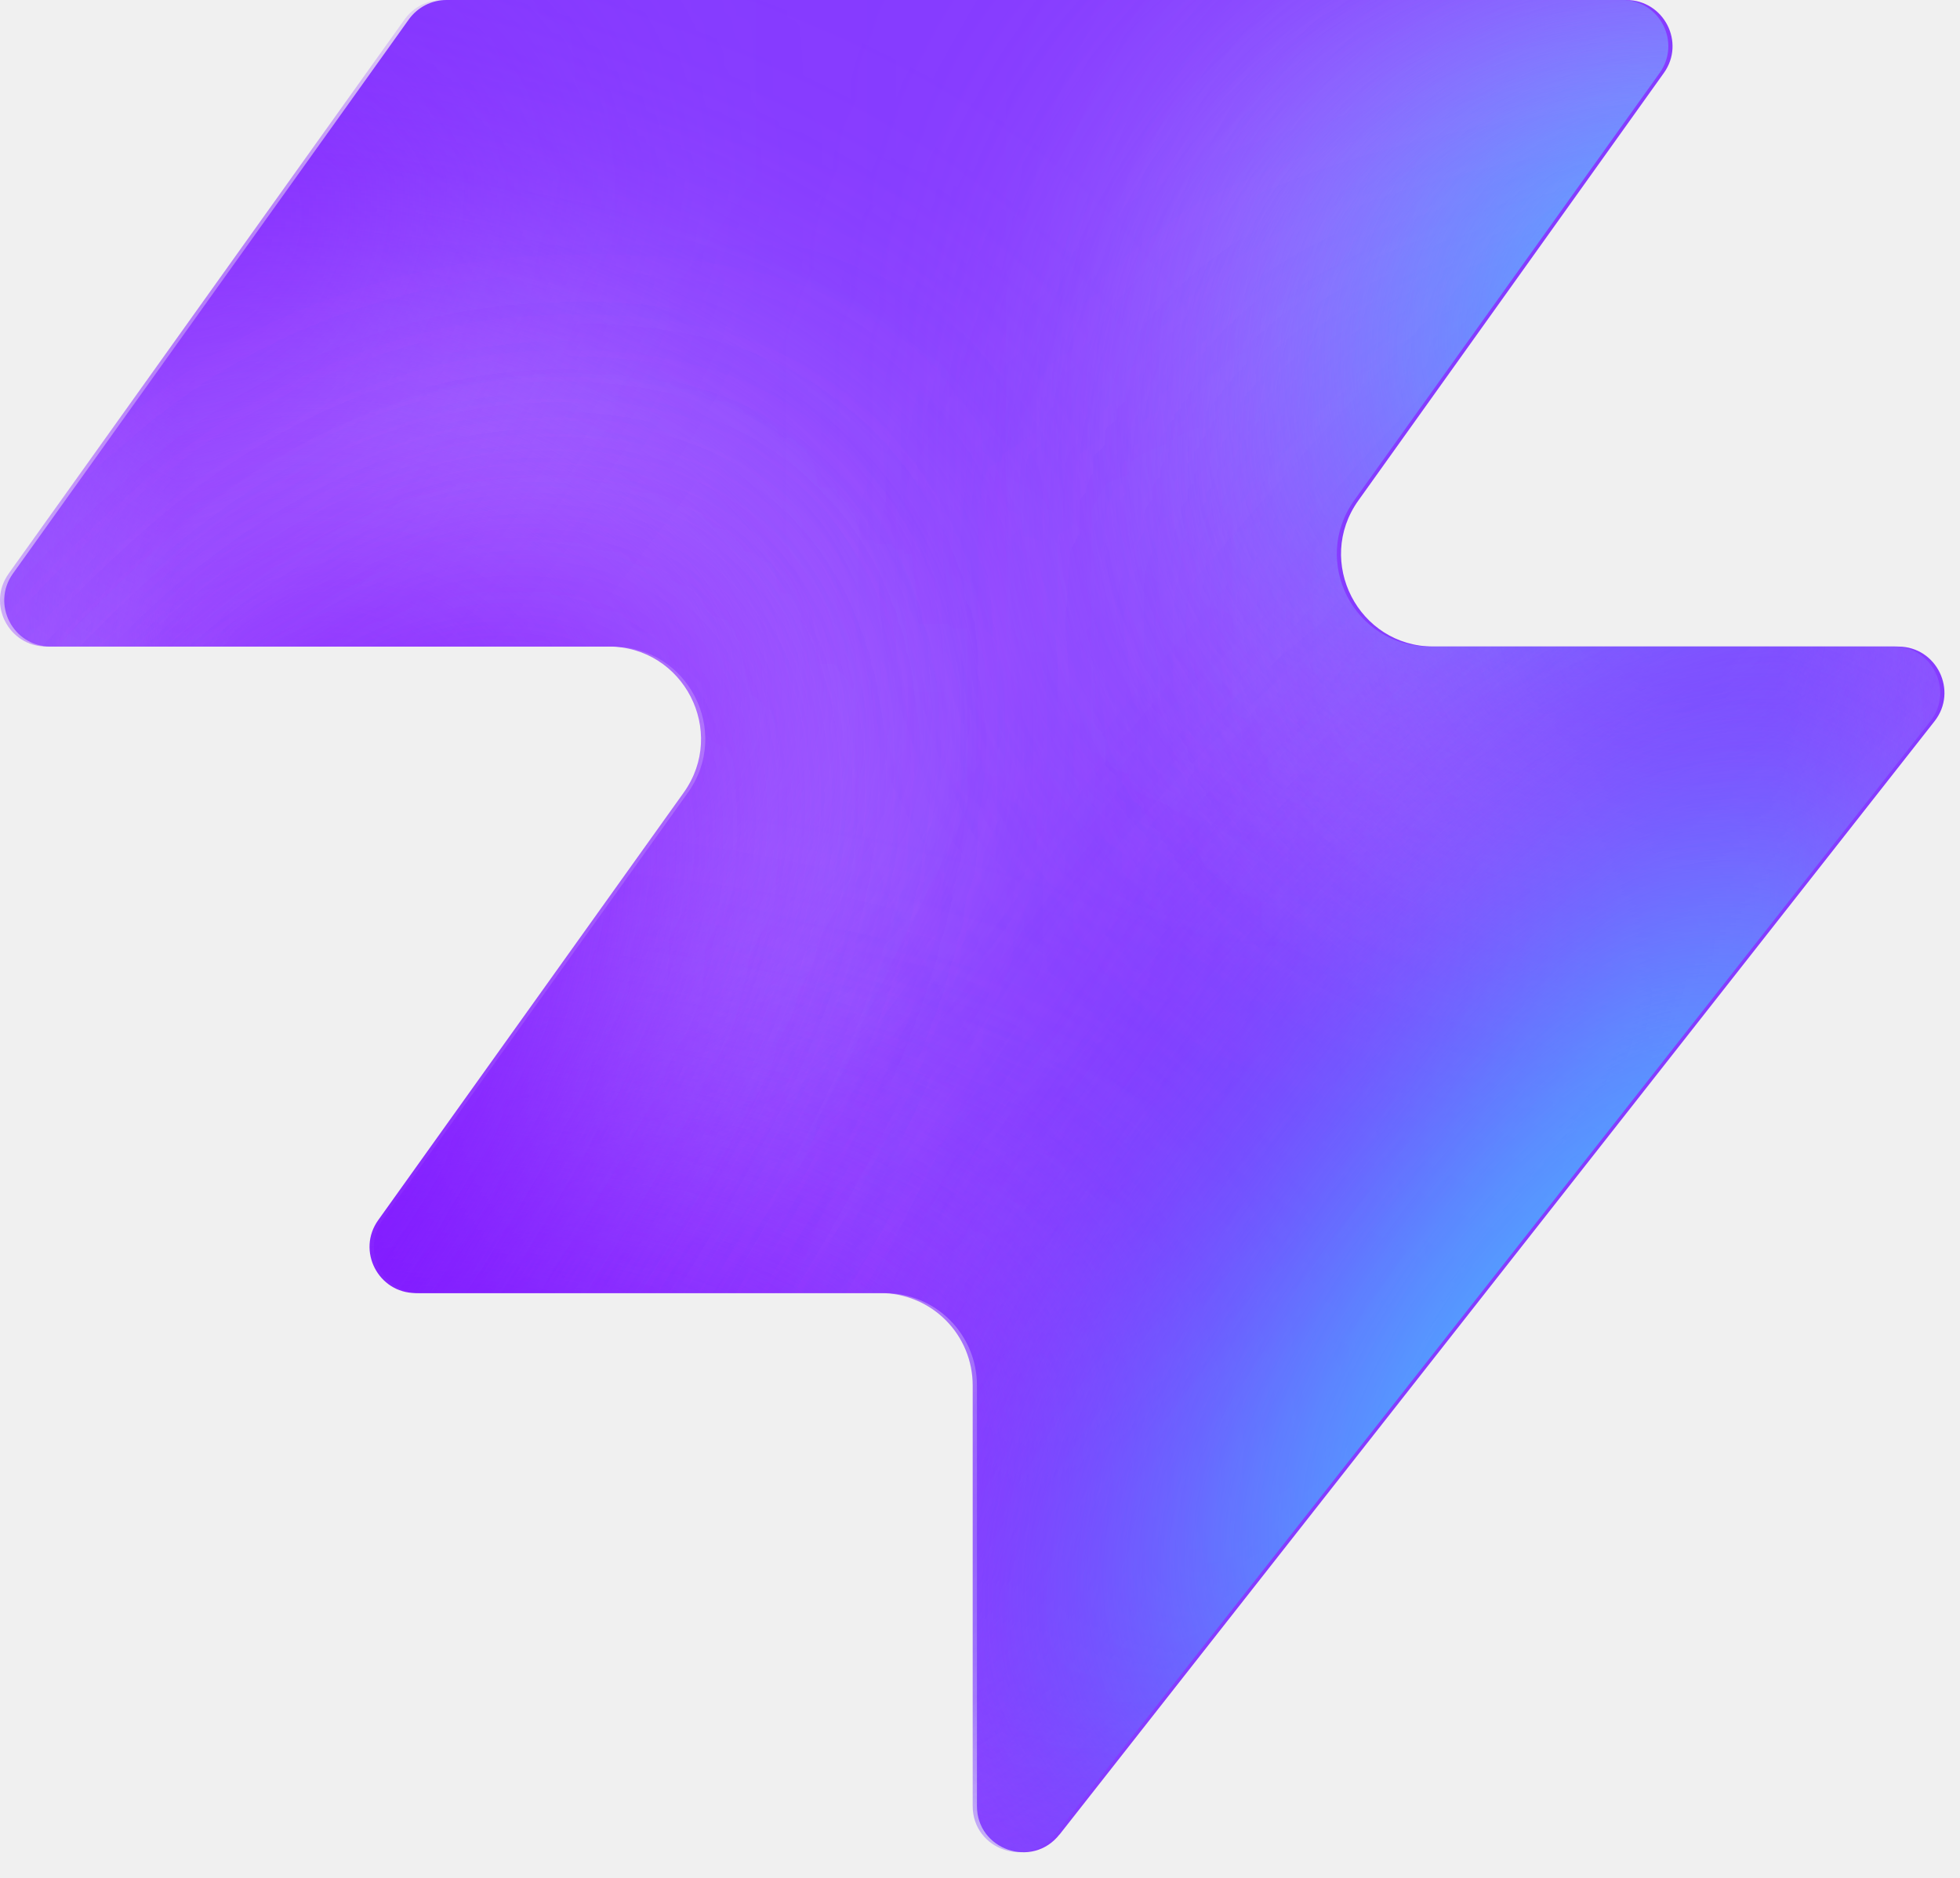
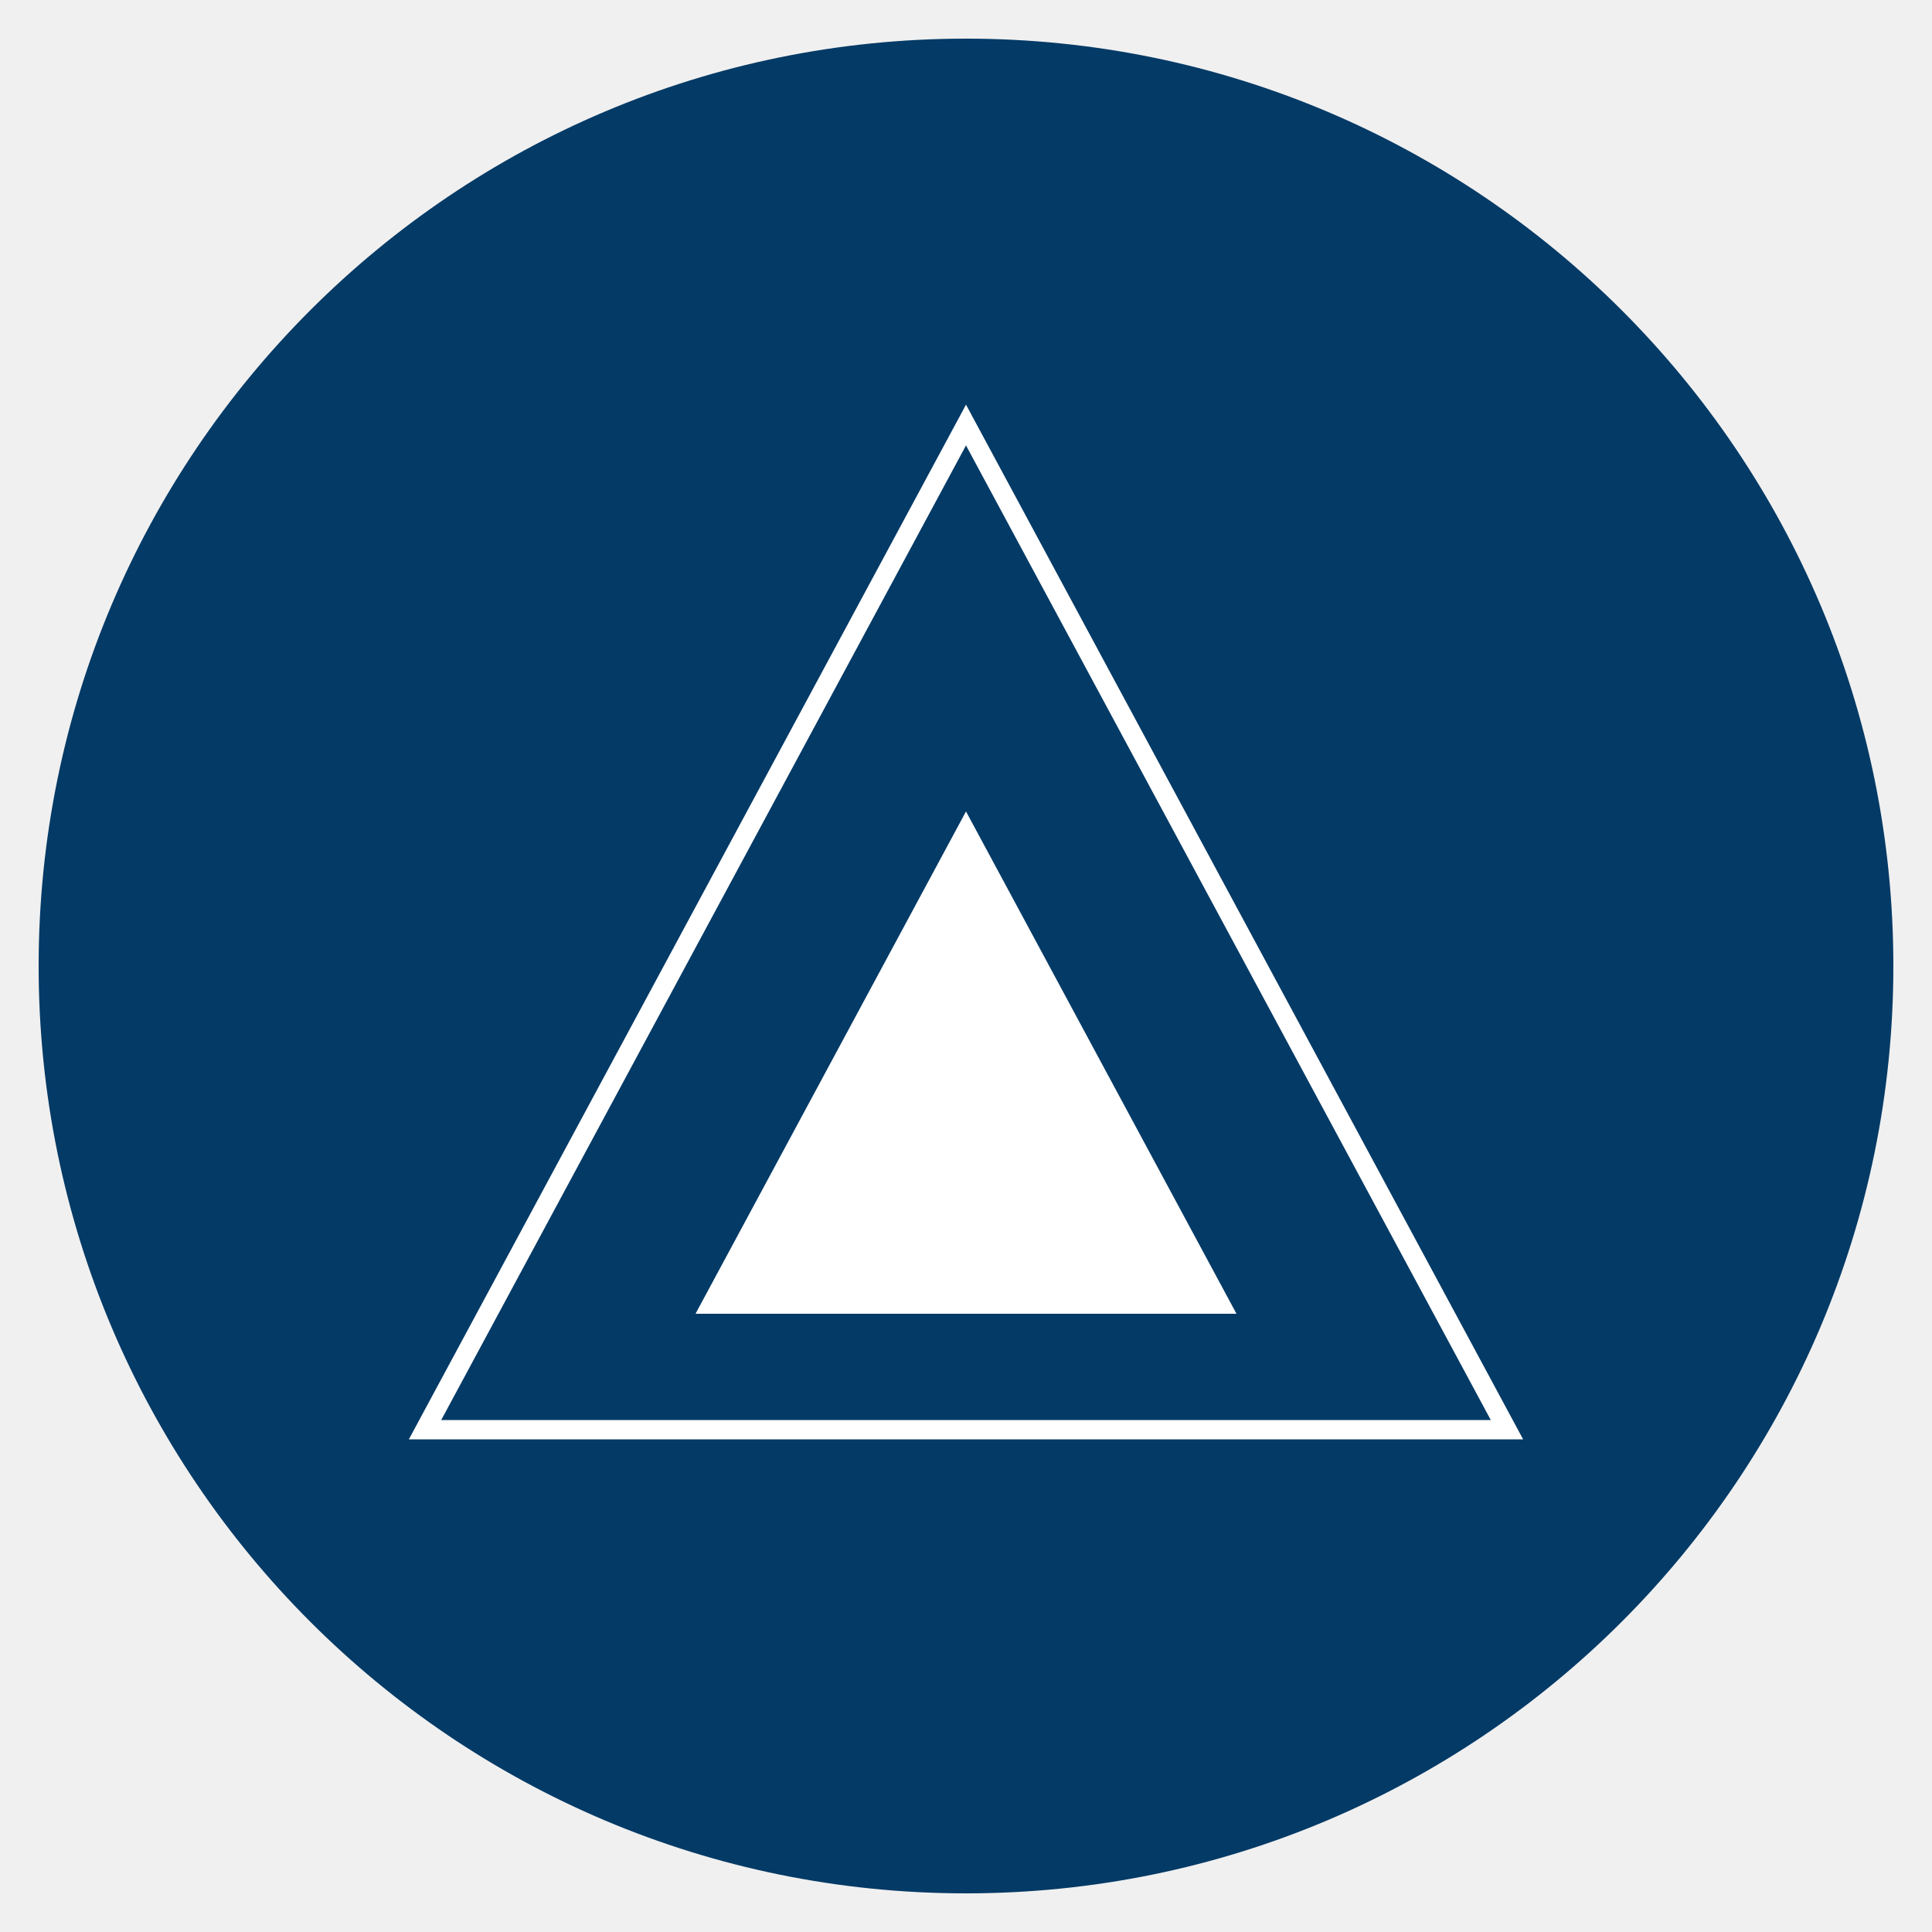
- <svg xmlns="http://www.w3.org/2000/svg" width="48" height="46" fill="none" viewBox="0 0 48 46">
-   <path fill="#863bff" d="M25.946 44.938c-.664.845-2.021.375-2.021-.698V33.937a2.26 2.26 0 0 0-2.262-2.262H10.287c-.92 0-1.456-1.04-.92-1.788l7.48-10.471c1.07-1.497 0-3.578-1.842-3.578H1.237c-.92 0-1.456-1.04-.92-1.788L10.013.474c.214-.297.556-.474.92-.474h28.894c.92 0 1.456 1.04.92 1.788l-7.48 10.471c-1.07 1.498 0 3.579 1.842 3.579h11.377c.943 0 1.473 1.088.89 1.83L25.947 44.94z" style="fill:#863bff;fill:color(display-p3 .525 .23 1);fill-opacity:1" />
-   <mask id="a" width="48" height="46" x="0" y="0" maskUnits="userSpaceOnUse" style="mask-type:alpha">
-     <path fill="#000" d="M25.842 44.938c-.664.844-2.021.375-2.021-.698V33.937a2.26 2.26 0 0 0-2.262-2.262H10.183c-.92 0-1.456-1.04-.92-1.788l7.48-10.471c1.07-1.498 0-3.579-1.842-3.579H1.133c-.92 0-1.456-1.04-.92-1.787L9.91.473c.214-.297.556-.474.92-.474h28.894c.92 0 1.456 1.04.92 1.788l-7.48 10.471c-1.07 1.498 0 3.578 1.842 3.578h11.377c.943 0 1.473 1.088.89 1.832L25.843 44.94z" style="fill:#000;fill-opacity:1" />
-   </mask>
-   <g mask="url(#a)">
-     <g filter="url(#b)">
-       <ellipse cx="5.508" cy="14.704" fill="#ede6ff" rx="5.508" ry="14.704" style="fill:#ede6ff;fill:color(display-p3 .927 .903 1);fill-opacity:1" transform="matrix(.00324 1 1 -.00324 -4.47 31.516)" />
-     </g>
-     <g filter="url(#c)">
-       <ellipse cx="10.399" cy="29.851" fill="#ede6ff" rx="10.399" ry="29.851" style="fill:#ede6ff;fill:color(display-p3 .927 .903 1);fill-opacity:1" transform="matrix(.00324 1 1 -.00324 -39.328 7.883)" />
-     </g>
-     <g filter="url(#d)">
-       <ellipse cx="5.508" cy="30.487" fill="#7e14ff" rx="5.508" ry="30.487" style="fill:#7e14ff;fill:color(display-p3 .492 .077 1);fill-opacity:1" transform="rotate(89.814 -25.913 -14.639)scale(1 -1)" />
-     </g>
-     <g filter="url(#e)">
-       <ellipse cx="5.508" cy="30.599" fill="#7e14ff" rx="5.508" ry="30.599" style="fill:#7e14ff;fill:color(display-p3 .492 .077 1);fill-opacity:1" transform="rotate(89.814 -32.644 -3.334)scale(1 -1)" />
-     </g>
-     <g filter="url(#f)">
-       <ellipse cx="5.508" cy="30.599" fill="#7e14ff" rx="5.508" ry="30.599" style="fill:#7e14ff;fill:color(display-p3 .492 .077 1);fill-opacity:1" transform="matrix(.00324 1 1 -.00324 -34.34 30.47)" />
-     </g>
-     <g filter="url(#g)">
-       <ellipse cx="14.072" cy="22.078" fill="#ede6ff" rx="14.072" ry="22.078" style="fill:#ede6ff;fill:color(display-p3 .927 .903 1);fill-opacity:1" transform="rotate(93.35 24.506 48.493)scale(-1 1)" />
-     </g>
-     <g filter="url(#h)">
-       <ellipse cx="3.47" cy="21.501" fill="#7e14ff" rx="3.47" ry="21.501" style="fill:#7e14ff;fill:color(display-p3 .492 .077 1);fill-opacity:1" transform="rotate(89.009 28.708 47.59)scale(-1 1)" />
-     </g>
-     <g filter="url(#i)">
-       <ellipse cx="3.47" cy="21.501" fill="#7e14ff" rx="3.47" ry="21.501" style="fill:#7e14ff;fill:color(display-p3 .492 .077 1);fill-opacity:1" transform="rotate(89.009 28.708 47.59)scale(-1 1)" />
-     </g>
-     <g filter="url(#j)">
-       <ellipse cx=".387" cy="8.972" fill="#7e14ff" rx="4.407" ry="29.108" style="fill:#7e14ff;fill:color(display-p3 .492 .077 1);fill-opacity:1" transform="rotate(39.51 .387 8.972)" />
-     </g>
-     <g filter="url(#k)">
-       <ellipse cx="47.523" cy="-6.092" fill="#7e14ff" rx="4.407" ry="29.108" style="fill:#7e14ff;fill:color(display-p3 .492 .077 1);fill-opacity:1" transform="rotate(37.892 47.523 -6.092)" />
-     </g>
-     <g filter="url(#l)">
-       <ellipse cx="41.412" cy="6.333" fill="#47bfff" rx="5.971" ry="9.665" style="fill:#47bfff;fill:color(display-p3 .28 .748 1);fill-opacity:1" transform="rotate(37.892 41.412 6.333)" />
-     </g>
-     <g filter="url(#m)">
-       <ellipse cx="-1.879" cy="38.332" fill="#7e14ff" rx="4.407" ry="29.108" style="fill:#7e14ff;fill:color(display-p3 .492 .077 1);fill-opacity:1" transform="rotate(37.892 -1.88 38.332)" />
-     </g>
-     <g filter="url(#n)">
-       <ellipse cx="-1.879" cy="38.332" fill="#7e14ff" rx="4.407" ry="29.108" style="fill:#7e14ff;fill:color(display-p3 .492 .077 1);fill-opacity:1" transform="rotate(37.892 -1.88 38.332)" />
-     </g>
-     <g filter="url(#o)">
-       <ellipse cx="35.651" cy="29.907" fill="#7e14ff" rx="4.407" ry="29.108" style="fill:#7e14ff;fill:color(display-p3 .492 .077 1);fill-opacity:1" transform="rotate(37.892 35.651 29.907)" />
-     </g>
-     <g filter="url(#p)">
-       <ellipse cx="38.418" cy="32.4" fill="#47bfff" rx="5.971" ry="15.297" style="fill:#47bfff;fill:color(display-p3 .28 .748 1);fill-opacity:1" transform="rotate(37.892 38.418 32.4)" />
-     </g>
-   </g>
-   <defs>
-     <filter id="b" width="60.045" height="41.654" x="-19.77" y="16.149" color-interpolation-filters="sRGB" filterUnits="userSpaceOnUse">
-       <feFlood flood-opacity="0" result="BackgroundImageFix" />
-       <feBlend in="SourceGraphic" in2="BackgroundImageFix" result="shape" />
-       <feGaussianBlur result="effect1_foregroundBlur_2002_17158" stdDeviation="7.659" />
-     </filter>
-     <filter id="c" width="90.34" height="51.437" x="-54.613" y="-7.533" color-interpolation-filters="sRGB" filterUnits="userSpaceOnUse">
-       <feFlood flood-opacity="0" result="BackgroundImageFix" />
-       <feBlend in="SourceGraphic" in2="BackgroundImageFix" result="shape" />
-       <feGaussianBlur result="effect1_foregroundBlur_2002_17158" stdDeviation="7.659" />
-     </filter>
-     <filter id="d" width="79.355" height="29.4" x="-49.64" y="2.03" color-interpolation-filters="sRGB" filterUnits="userSpaceOnUse">
-       <feFlood flood-opacity="0" result="BackgroundImageFix" />
-       <feBlend in="SourceGraphic" in2="BackgroundImageFix" result="shape" />
-       <feGaussianBlur result="effect1_foregroundBlur_2002_17158" stdDeviation="4.596" />
-     </filter>
-     <filter id="e" width="79.579" height="29.4" x="-45.045" y="20.029" color-interpolation-filters="sRGB" filterUnits="userSpaceOnUse">
-       <feFlood flood-opacity="0" result="BackgroundImageFix" />
-       <feBlend in="SourceGraphic" in2="BackgroundImageFix" result="shape" />
-       <feGaussianBlur result="effect1_foregroundBlur_2002_17158" stdDeviation="4.596" />
-     </filter>
-     <filter id="f" width="79.579" height="29.4" x="-43.513" y="21.178" color-interpolation-filters="sRGB" filterUnits="userSpaceOnUse">
-       <feFlood flood-opacity="0" result="BackgroundImageFix" />
-       <feBlend in="SourceGraphic" in2="BackgroundImageFix" result="shape" />
-       <feGaussianBlur result="effect1_foregroundBlur_2002_17158" stdDeviation="4.596" />
-     </filter>
-     <filter id="g" width="74.749" height="58.852" x="15.756" y="-17.901" color-interpolation-filters="sRGB" filterUnits="userSpaceOnUse">
-       <feFlood flood-opacity="0" result="BackgroundImageFix" />
-       <feBlend in="SourceGraphic" in2="BackgroundImageFix" result="shape" />
-       <feGaussianBlur result="effect1_foregroundBlur_2002_17158" stdDeviation="7.659" />
-     </filter>
-     <filter id="h" width="61.377" height="25.362" x="23.548" y="2.284" color-interpolation-filters="sRGB" filterUnits="userSpaceOnUse">
-       <feFlood flood-opacity="0" result="BackgroundImageFix" />
-       <feBlend in="SourceGraphic" in2="BackgroundImageFix" result="shape" />
-       <feGaussianBlur result="effect1_foregroundBlur_2002_17158" stdDeviation="4.596" />
-     </filter>
-     <filter id="i" width="61.377" height="25.362" x="23.548" y="2.284" color-interpolation-filters="sRGB" filterUnits="userSpaceOnUse">
-       <feFlood flood-opacity="0" result="BackgroundImageFix" />
-       <feBlend in="SourceGraphic" in2="BackgroundImageFix" result="shape" />
-       <feGaussianBlur result="effect1_foregroundBlur_2002_17158" stdDeviation="4.596" />
-     </filter>
-     <filter id="j" width="56.045" height="63.649" x="-27.636" y="-22.853" color-interpolation-filters="sRGB" filterUnits="userSpaceOnUse">
-       <feFlood flood-opacity="0" result="BackgroundImageFix" />
-       <feBlend in="SourceGraphic" in2="BackgroundImageFix" result="shape" />
-       <feGaussianBlur result="effect1_foregroundBlur_2002_17158" stdDeviation="4.596" />
-     </filter>
-     <filter id="k" width="54.814" height="64.646" x="20.116" y="-38.415" color-interpolation-filters="sRGB" filterUnits="userSpaceOnUse">
-       <feFlood flood-opacity="0" result="BackgroundImageFix" />
-       <feBlend in="SourceGraphic" in2="BackgroundImageFix" result="shape" />
-       <feGaussianBlur result="effect1_foregroundBlur_2002_17158" stdDeviation="4.596" />
-     </filter>
-     <filter id="l" width="33.541" height="35.313" x="24.641" y="-11.323" color-interpolation-filters="sRGB" filterUnits="userSpaceOnUse">
-       <feFlood flood-opacity="0" result="BackgroundImageFix" />
-       <feBlend in="SourceGraphic" in2="BackgroundImageFix" result="shape" />
-       <feGaussianBlur result="effect1_foregroundBlur_2002_17158" stdDeviation="4.596" />
-     </filter>
-     <filter id="m" width="54.814" height="64.646" x="-29.286" y="6.009" color-interpolation-filters="sRGB" filterUnits="userSpaceOnUse">
-       <feFlood flood-opacity="0" result="BackgroundImageFix" />
-       <feBlend in="SourceGraphic" in2="BackgroundImageFix" result="shape" />
-       <feGaussianBlur result="effect1_foregroundBlur_2002_17158" stdDeviation="4.596" />
-     </filter>
-     <filter id="n" width="54.814" height="64.646" x="-29.286" y="6.009" color-interpolation-filters="sRGB" filterUnits="userSpaceOnUse">
-       <feFlood flood-opacity="0" result="BackgroundImageFix" />
-       <feBlend in="SourceGraphic" in2="BackgroundImageFix" result="shape" />
-       <feGaussianBlur result="effect1_foregroundBlur_2002_17158" stdDeviation="4.596" />
-     </filter>
-     <filter id="o" width="54.814" height="64.646" x="8.244" y="-2.416" color-interpolation-filters="sRGB" filterUnits="userSpaceOnUse">
-       <feFlood flood-opacity="0" result="BackgroundImageFix" />
-       <feBlend in="SourceGraphic" in2="BackgroundImageFix" result="shape" />
-       <feGaussianBlur result="effect1_foregroundBlur_2002_17158" stdDeviation="4.596" />
-     </filter>
-     <filter id="p" width="39.409" height="43.623" x="18.713" y="10.588" color-interpolation-filters="sRGB" filterUnits="userSpaceOnUse">
-       <feFlood flood-opacity="0" result="BackgroundImageFix" />
-       <feBlend in="SourceGraphic" in2="BackgroundImageFix" result="shape" />
-       <feGaussianBlur result="effect1_foregroundBlur_2002_17158" stdDeviation="4.596" />
-     </filter>
-   </defs>
+ <svg xmlns="http://www.w3.org/2000/svg" viewBox="0 0 100 100">
+   <circle cx="50" cy="50" r="48" fill="#043A66" />
+   <path d="M50 22 L78 74 L22 74 Z" fill="none" stroke="#ffffff" strokeWidth="6" />
+   <path d="M50 42 L64 68 L36 68 Z" fill="#ffffff" />
</svg>
